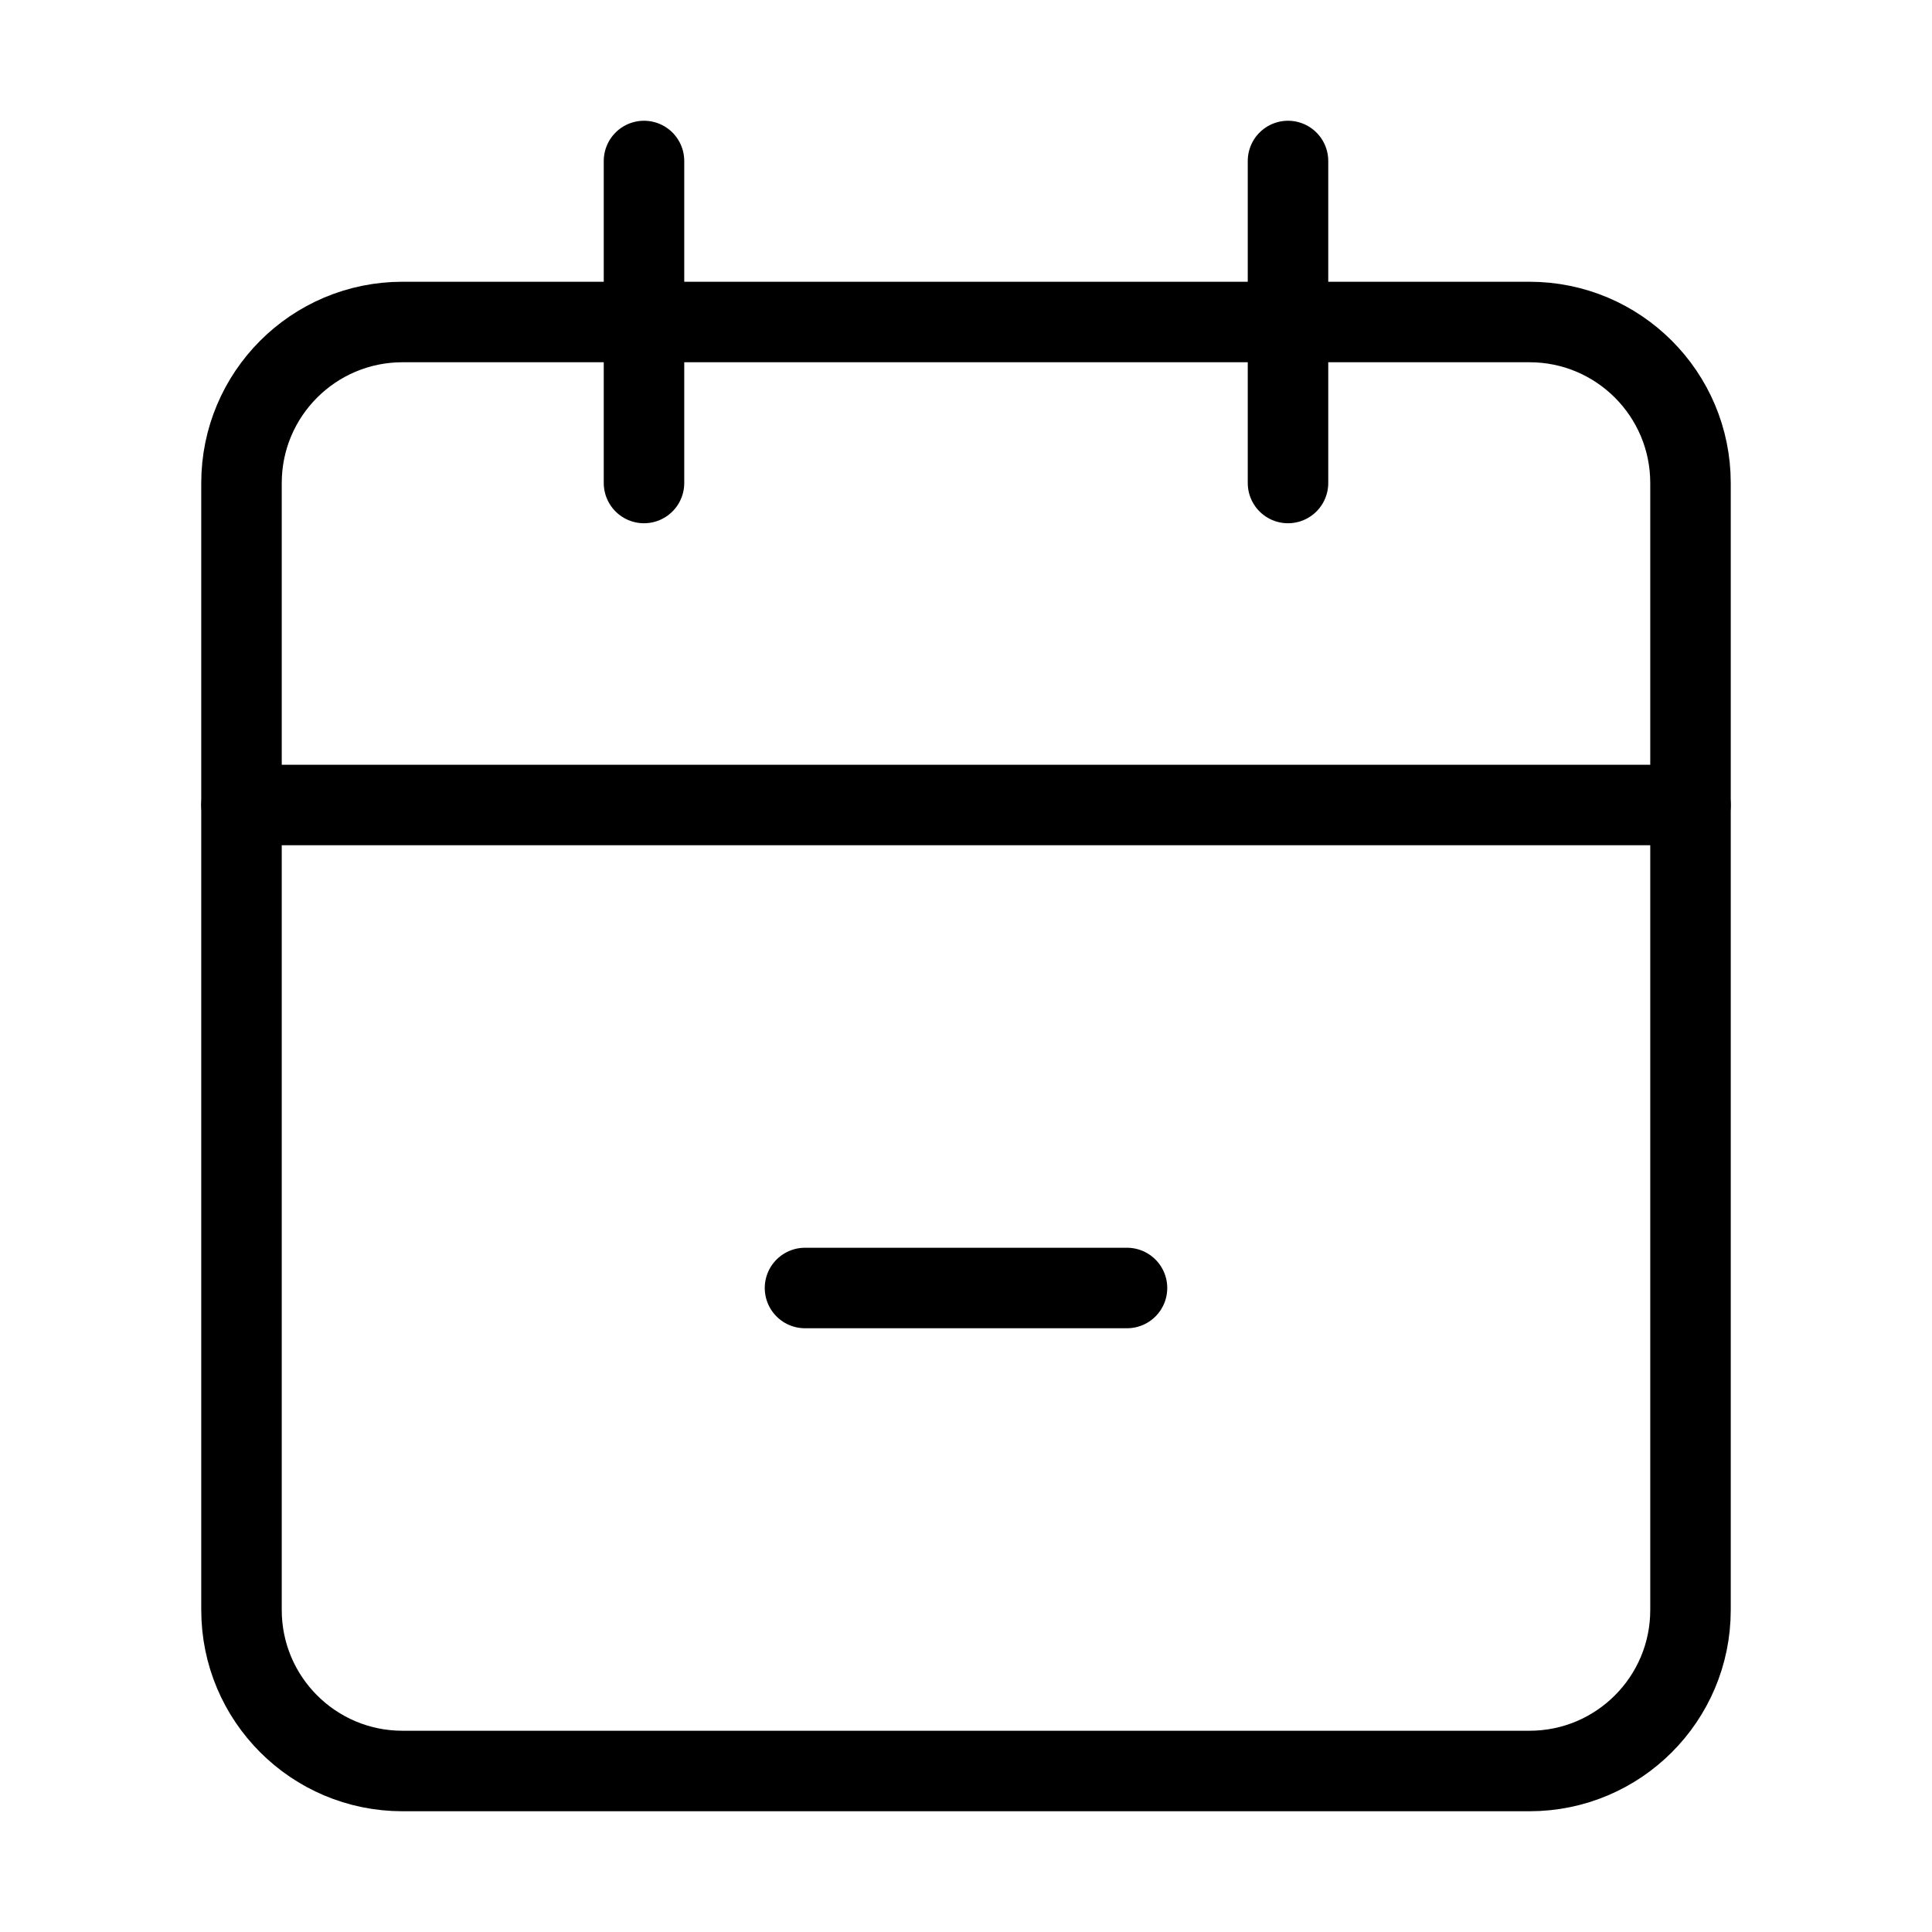
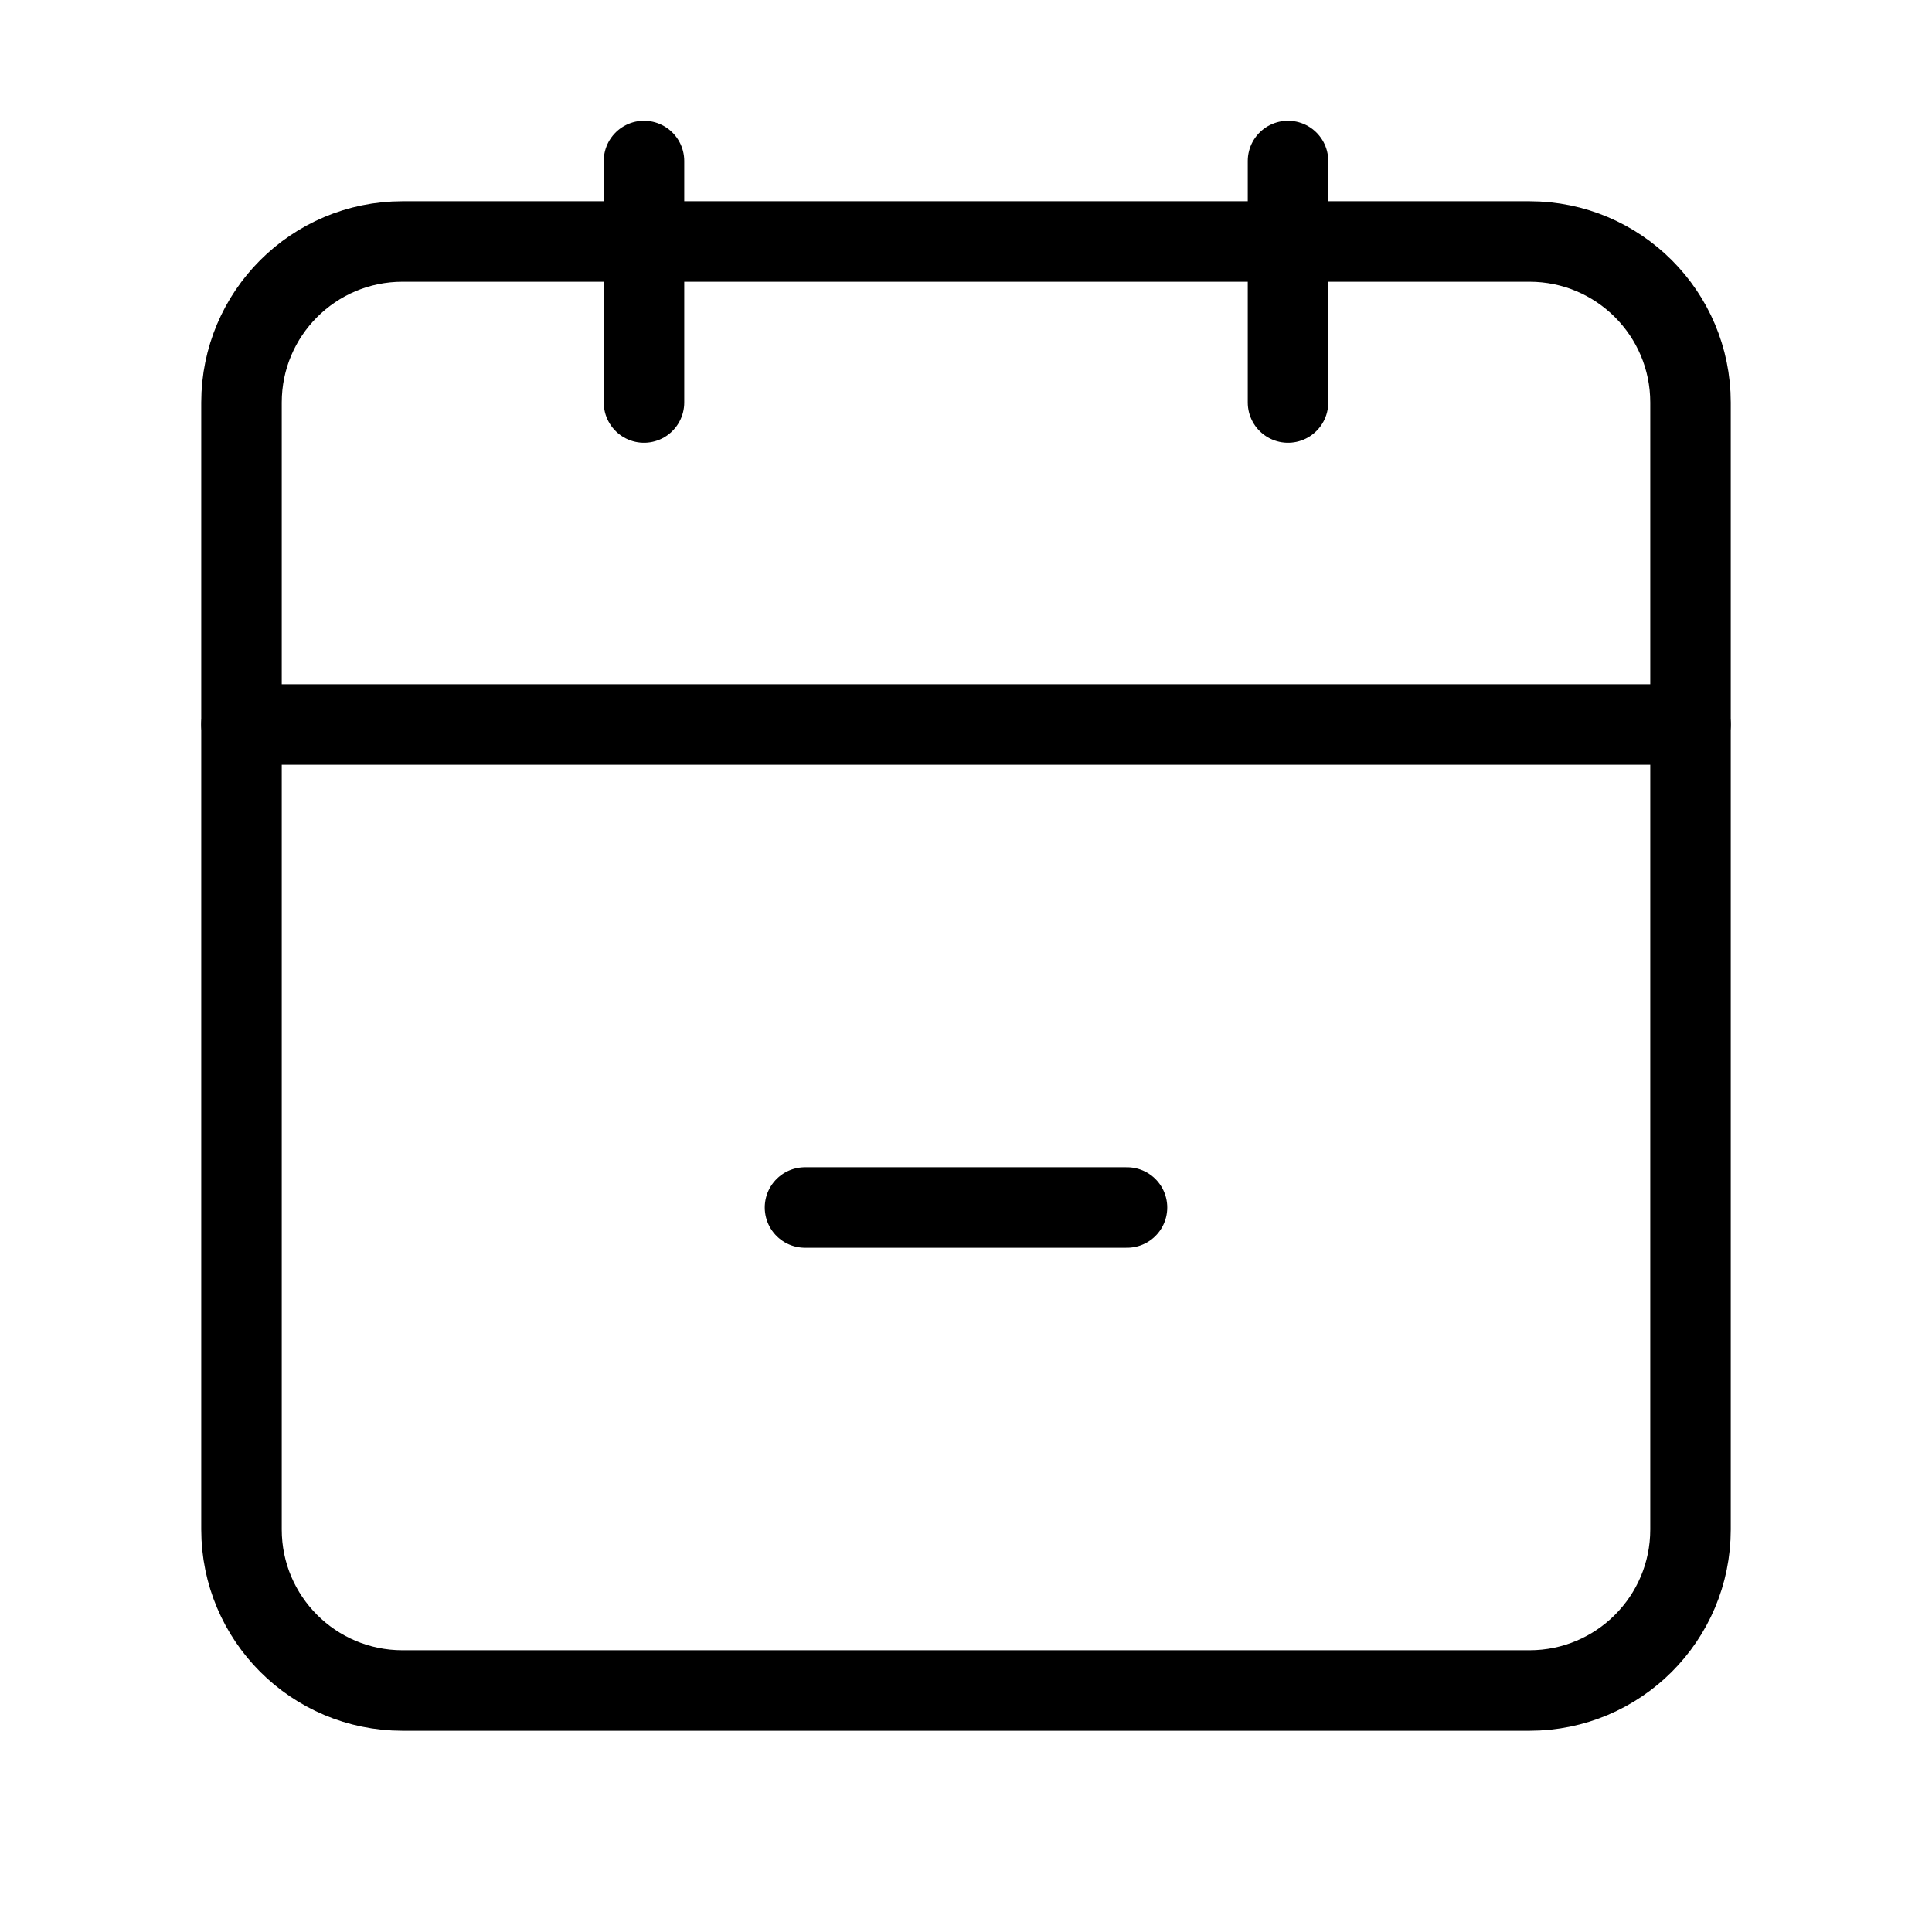
<svg xmlns="http://www.w3.org/2000/svg" width="24" height="24" viewBox="0 0 24 24" fill="none" stroke="currentColor" stroke-width="calc((100vw - 100vh) / 10)" stroke-linecap="round" stroke-linejoin="round">
-   <path vector-effect="non-scaling-stroke" d="M8 2v4" />
-   <path vector-effect="non-scaling-stroke" d="M16 2v4" />
-   <rect vector-effect="non-scaling-stroke" width="18" height="18" x="3" y="4" rx="2" />
-   <path vector-effect="non-scaling-stroke" d="M3 10h18" />
-   <path vector-effect="non-scaling-stroke" d="M10 16h4" />
+   <path vector-effect="non-scaling-stroke" d="M8 2v3" />
+   <path vector-effect="non-scaling-stroke" d="M16 2v3" />
+   <rect vector-effect="non-scaling-stroke" x="3" y="3" width="18" height="18" rx="2" />
+   <path vector-effect="non-scaling-stroke" d="M3 9h18" />
+   <path vector-effect="non-scaling-stroke" d="M10 15h4" />
</svg>
